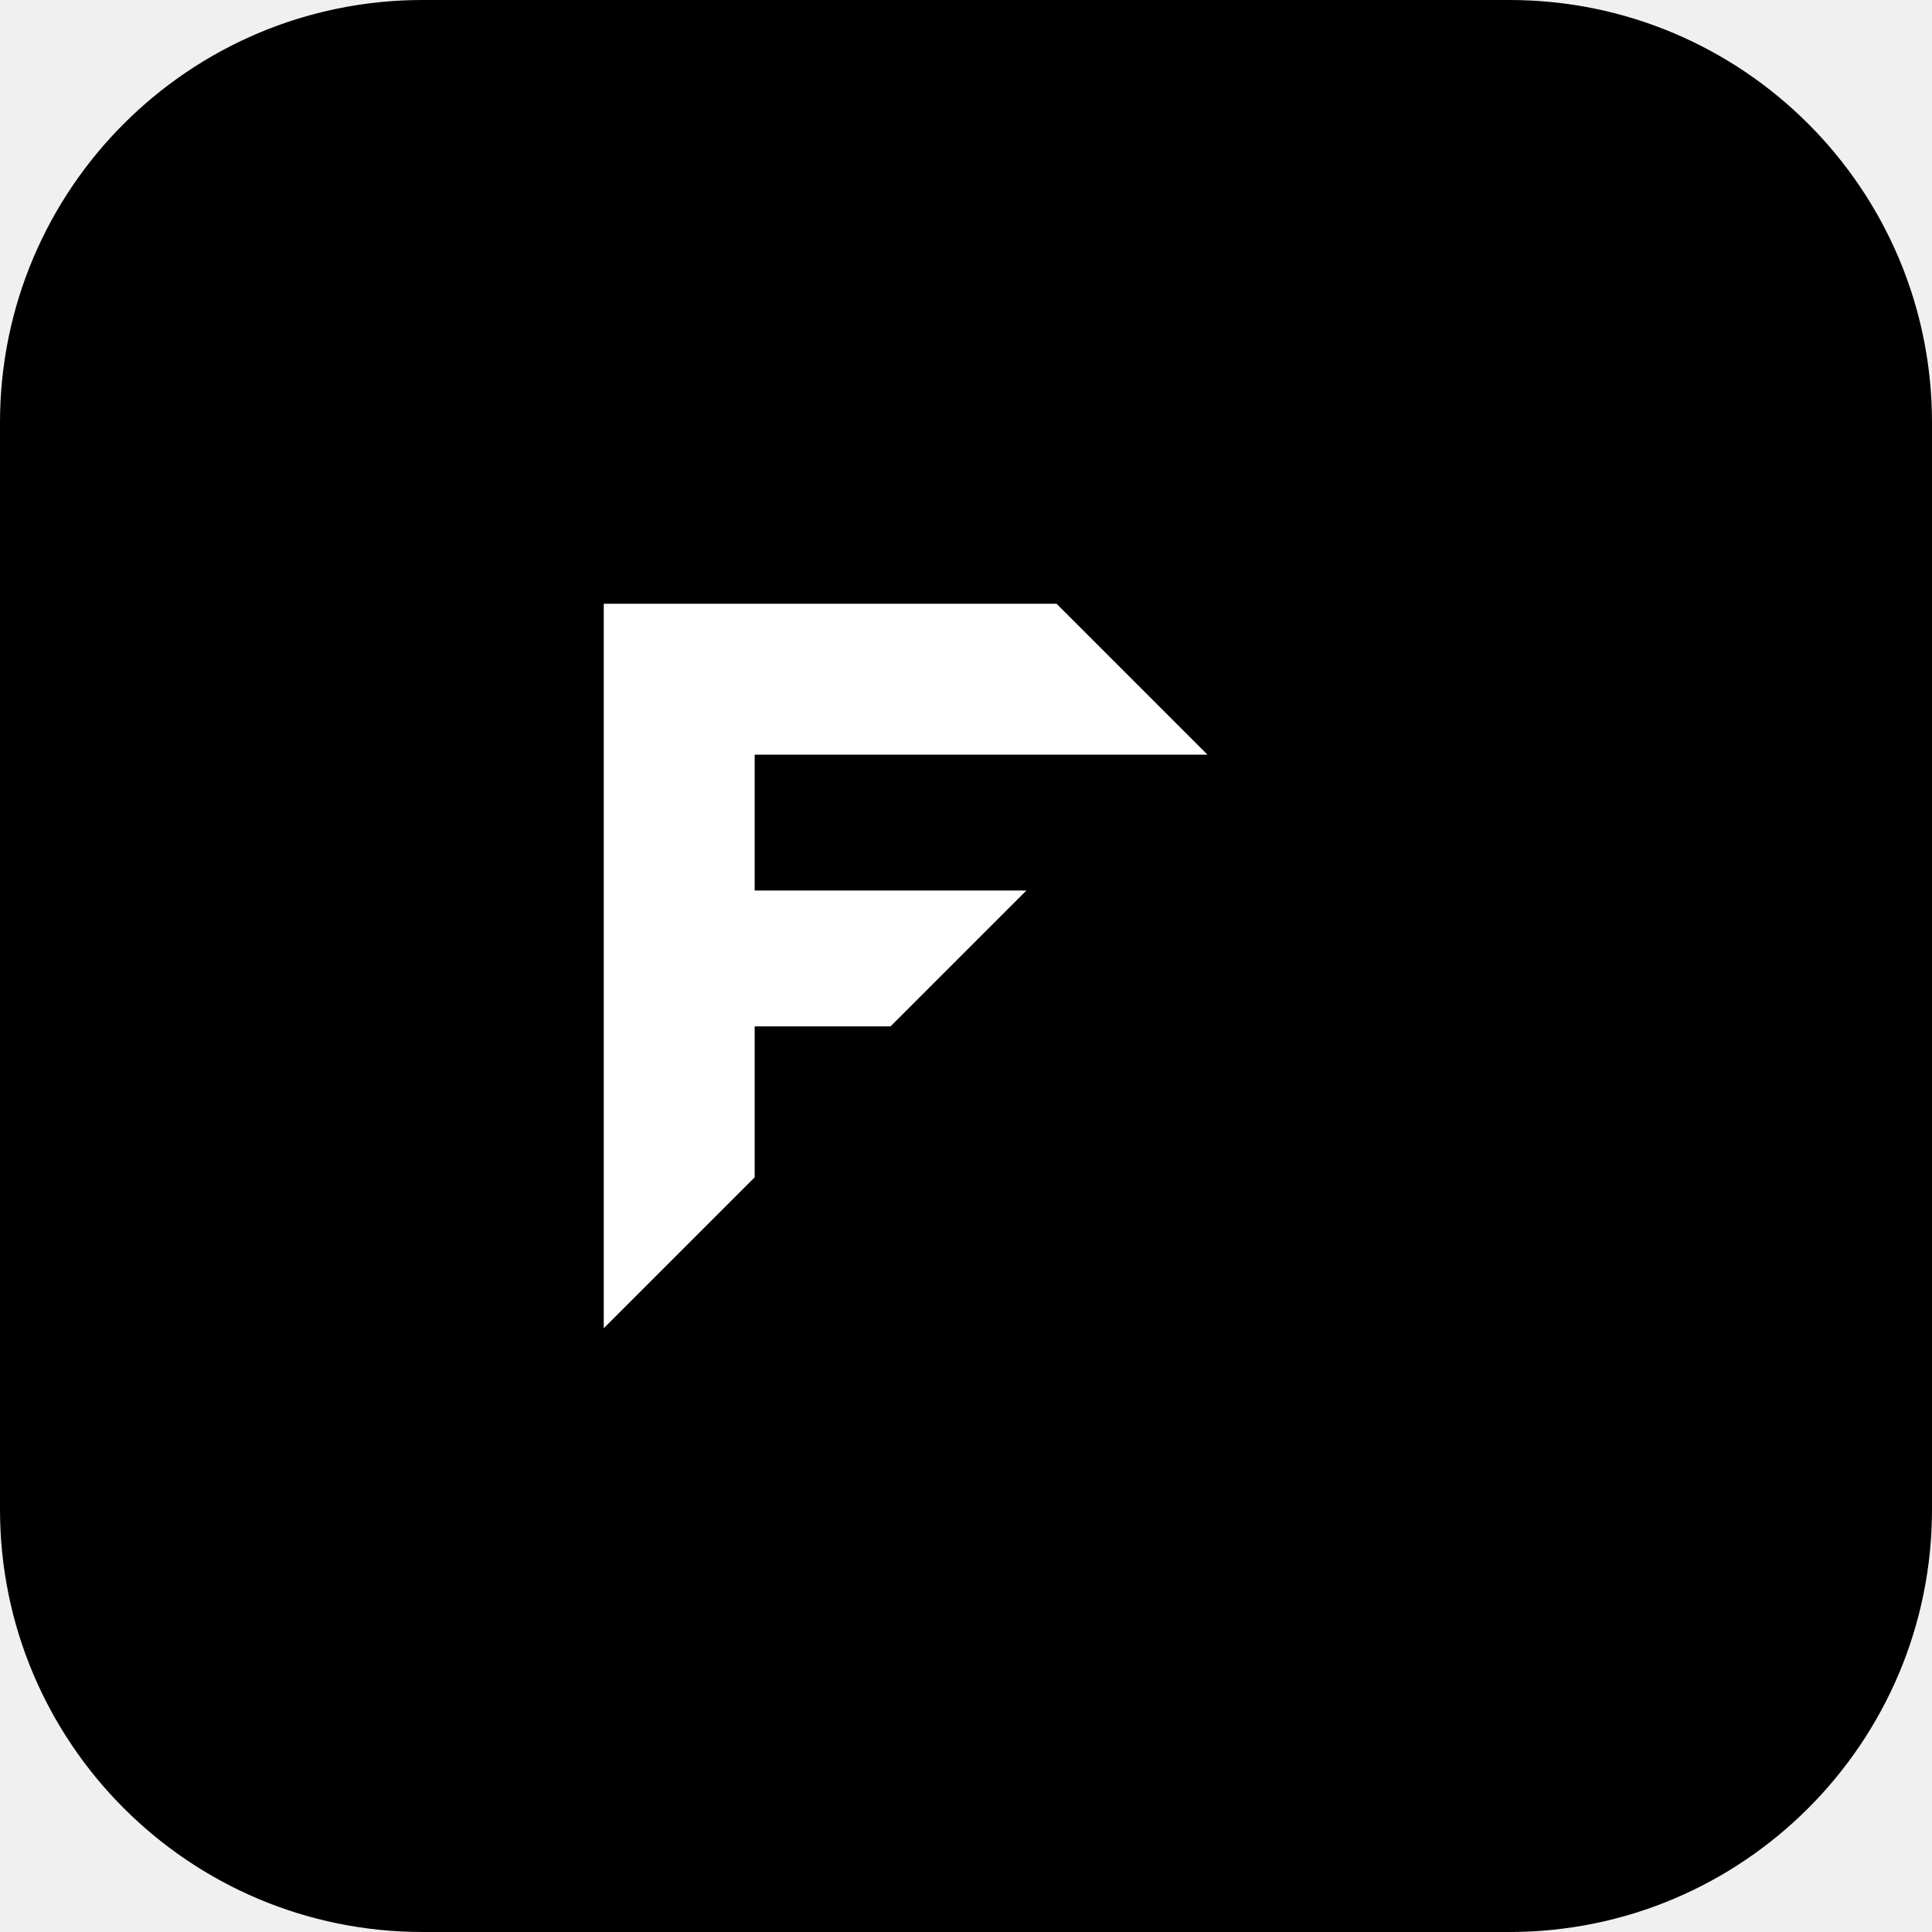
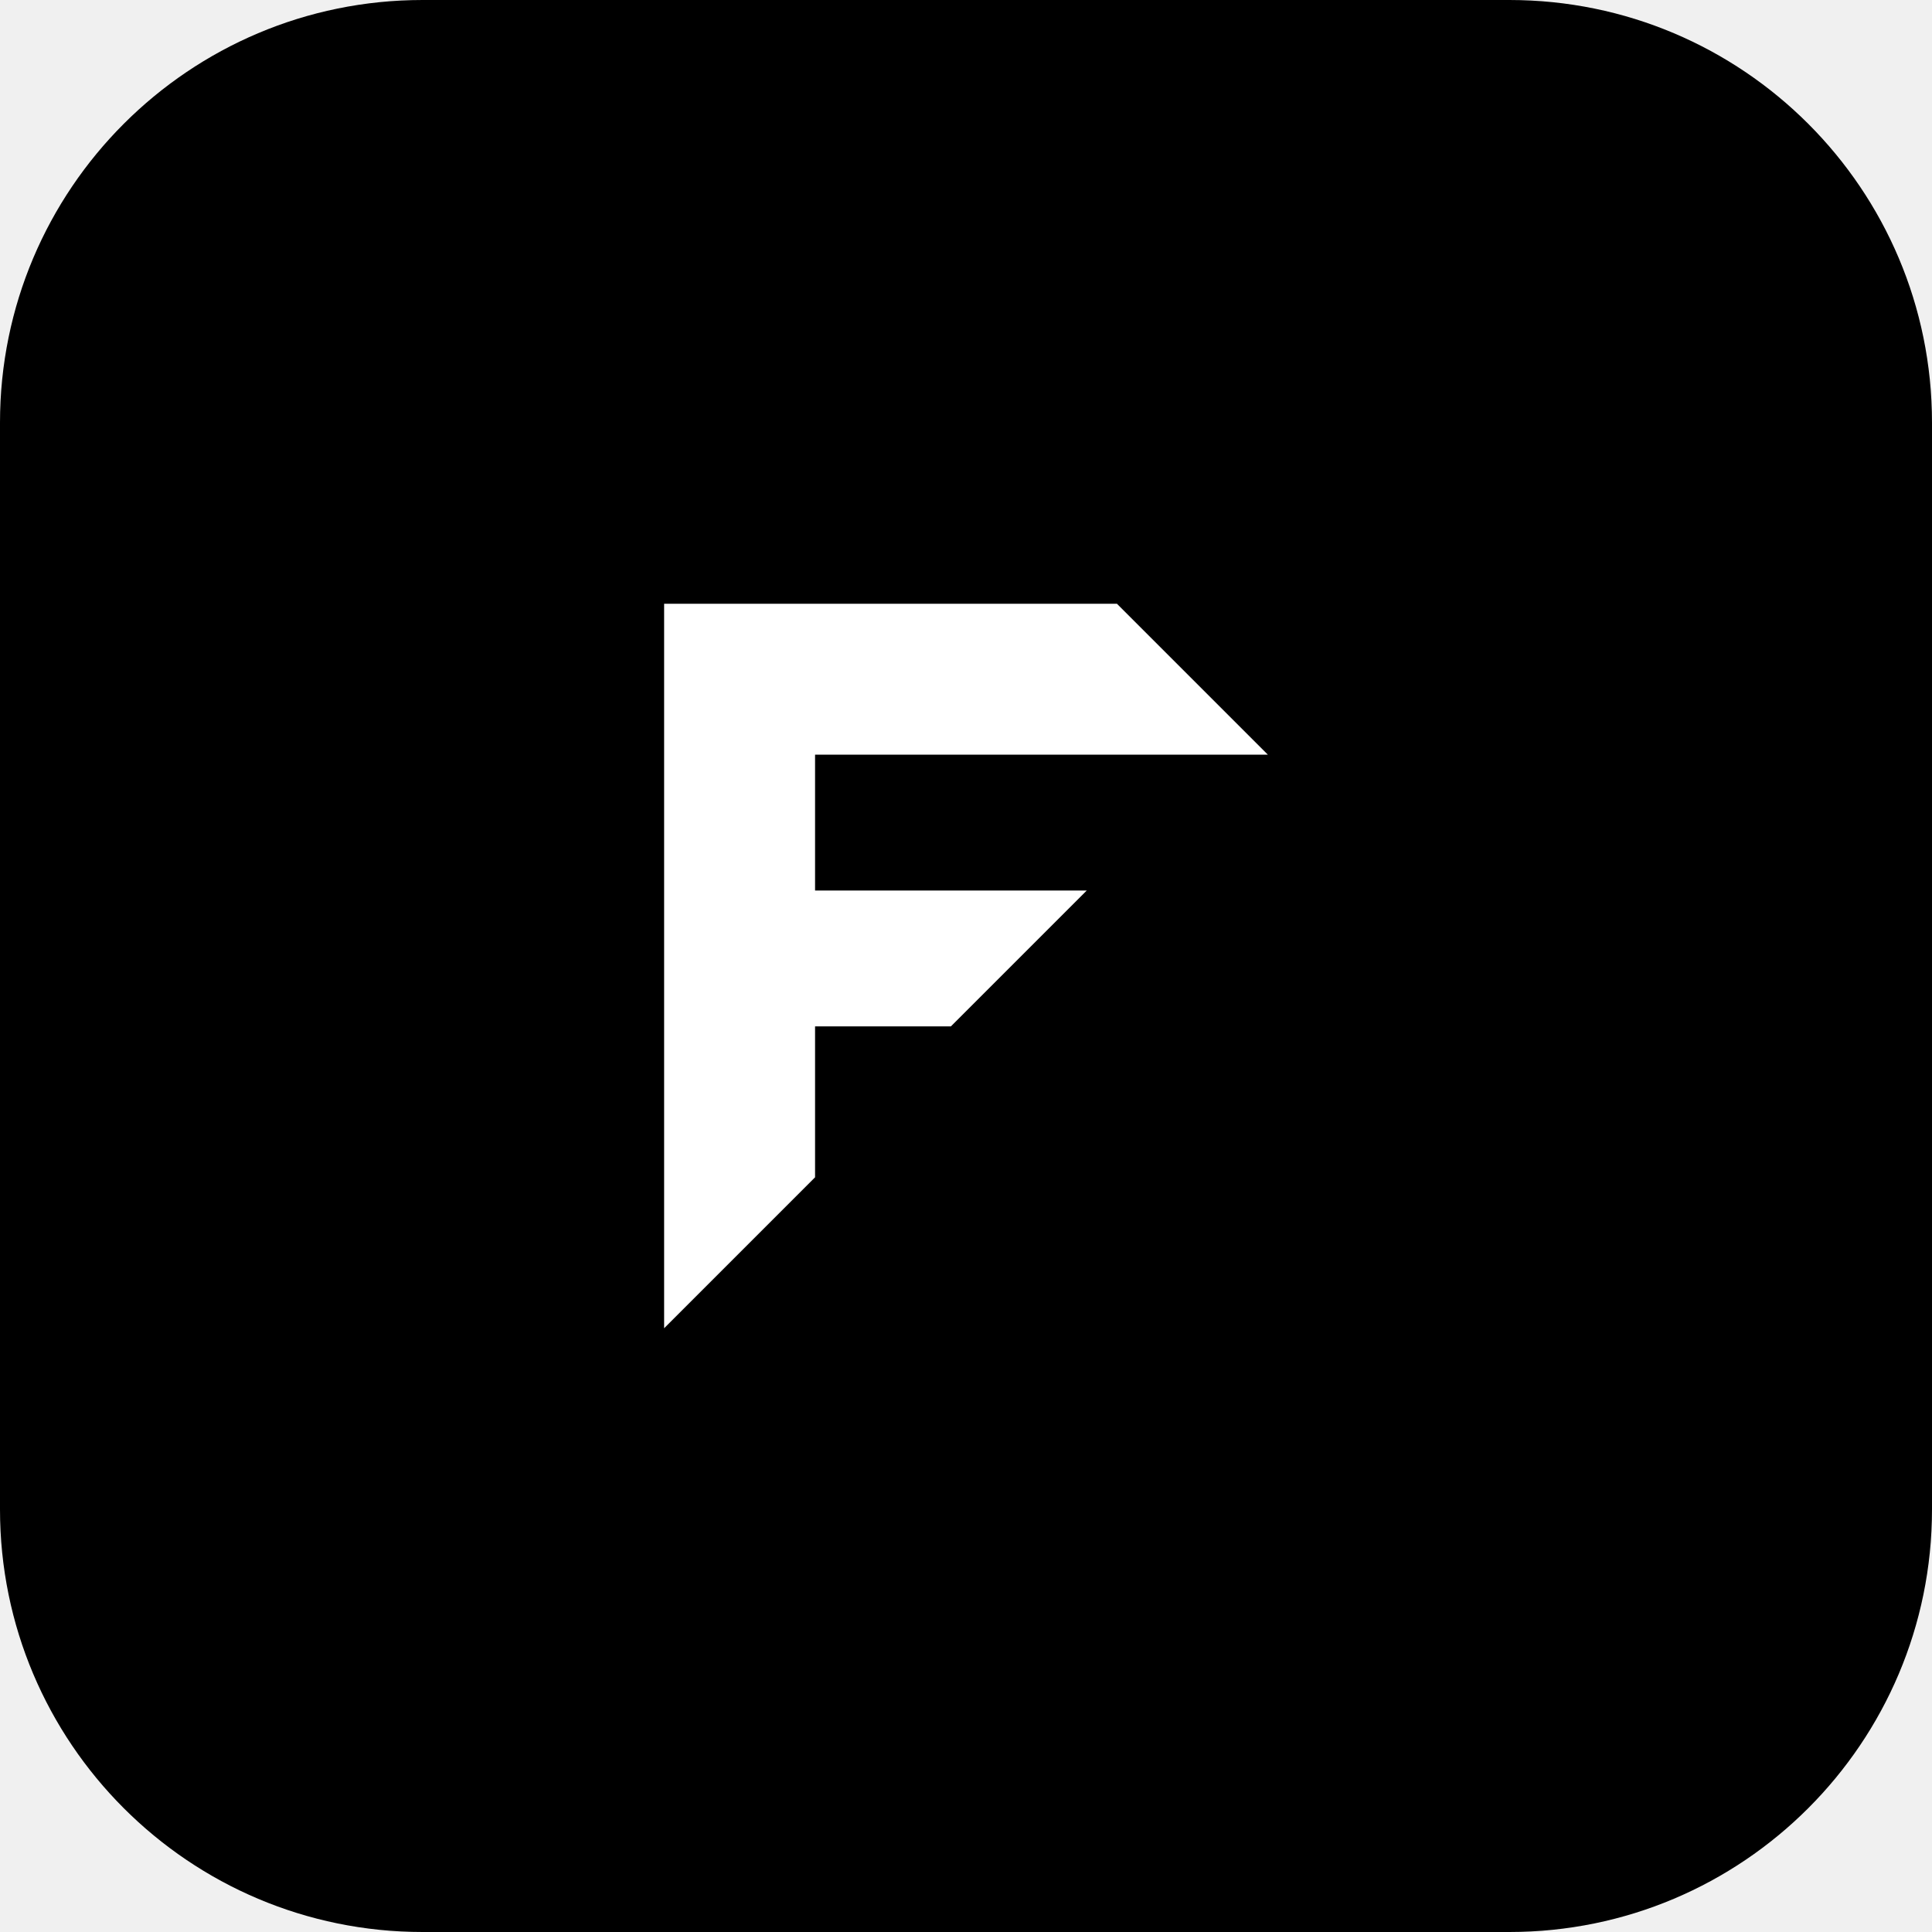
<svg xmlns="http://www.w3.org/2000/svg" viewBox="0 0 1024 1024">
  <rect width="1024" height="1024" rx="224" ry="224" fill="#000000" />
  <g transform="translate(256 256) scale(4)">
-     <path d="M16 16 L76 16 L96 36 L36 36 L36 54 L72 54 L54 72 L36 72 L36 92 L16 112 Z" fill="#ffffff" />
+     <path d="M24 16 L84 16 L104 36 L44 36 L44 54 L80 54 L62 72 L44 72 L44 92 L24 112 Z" fill="#ffffff" />
  </g>
</svg>
